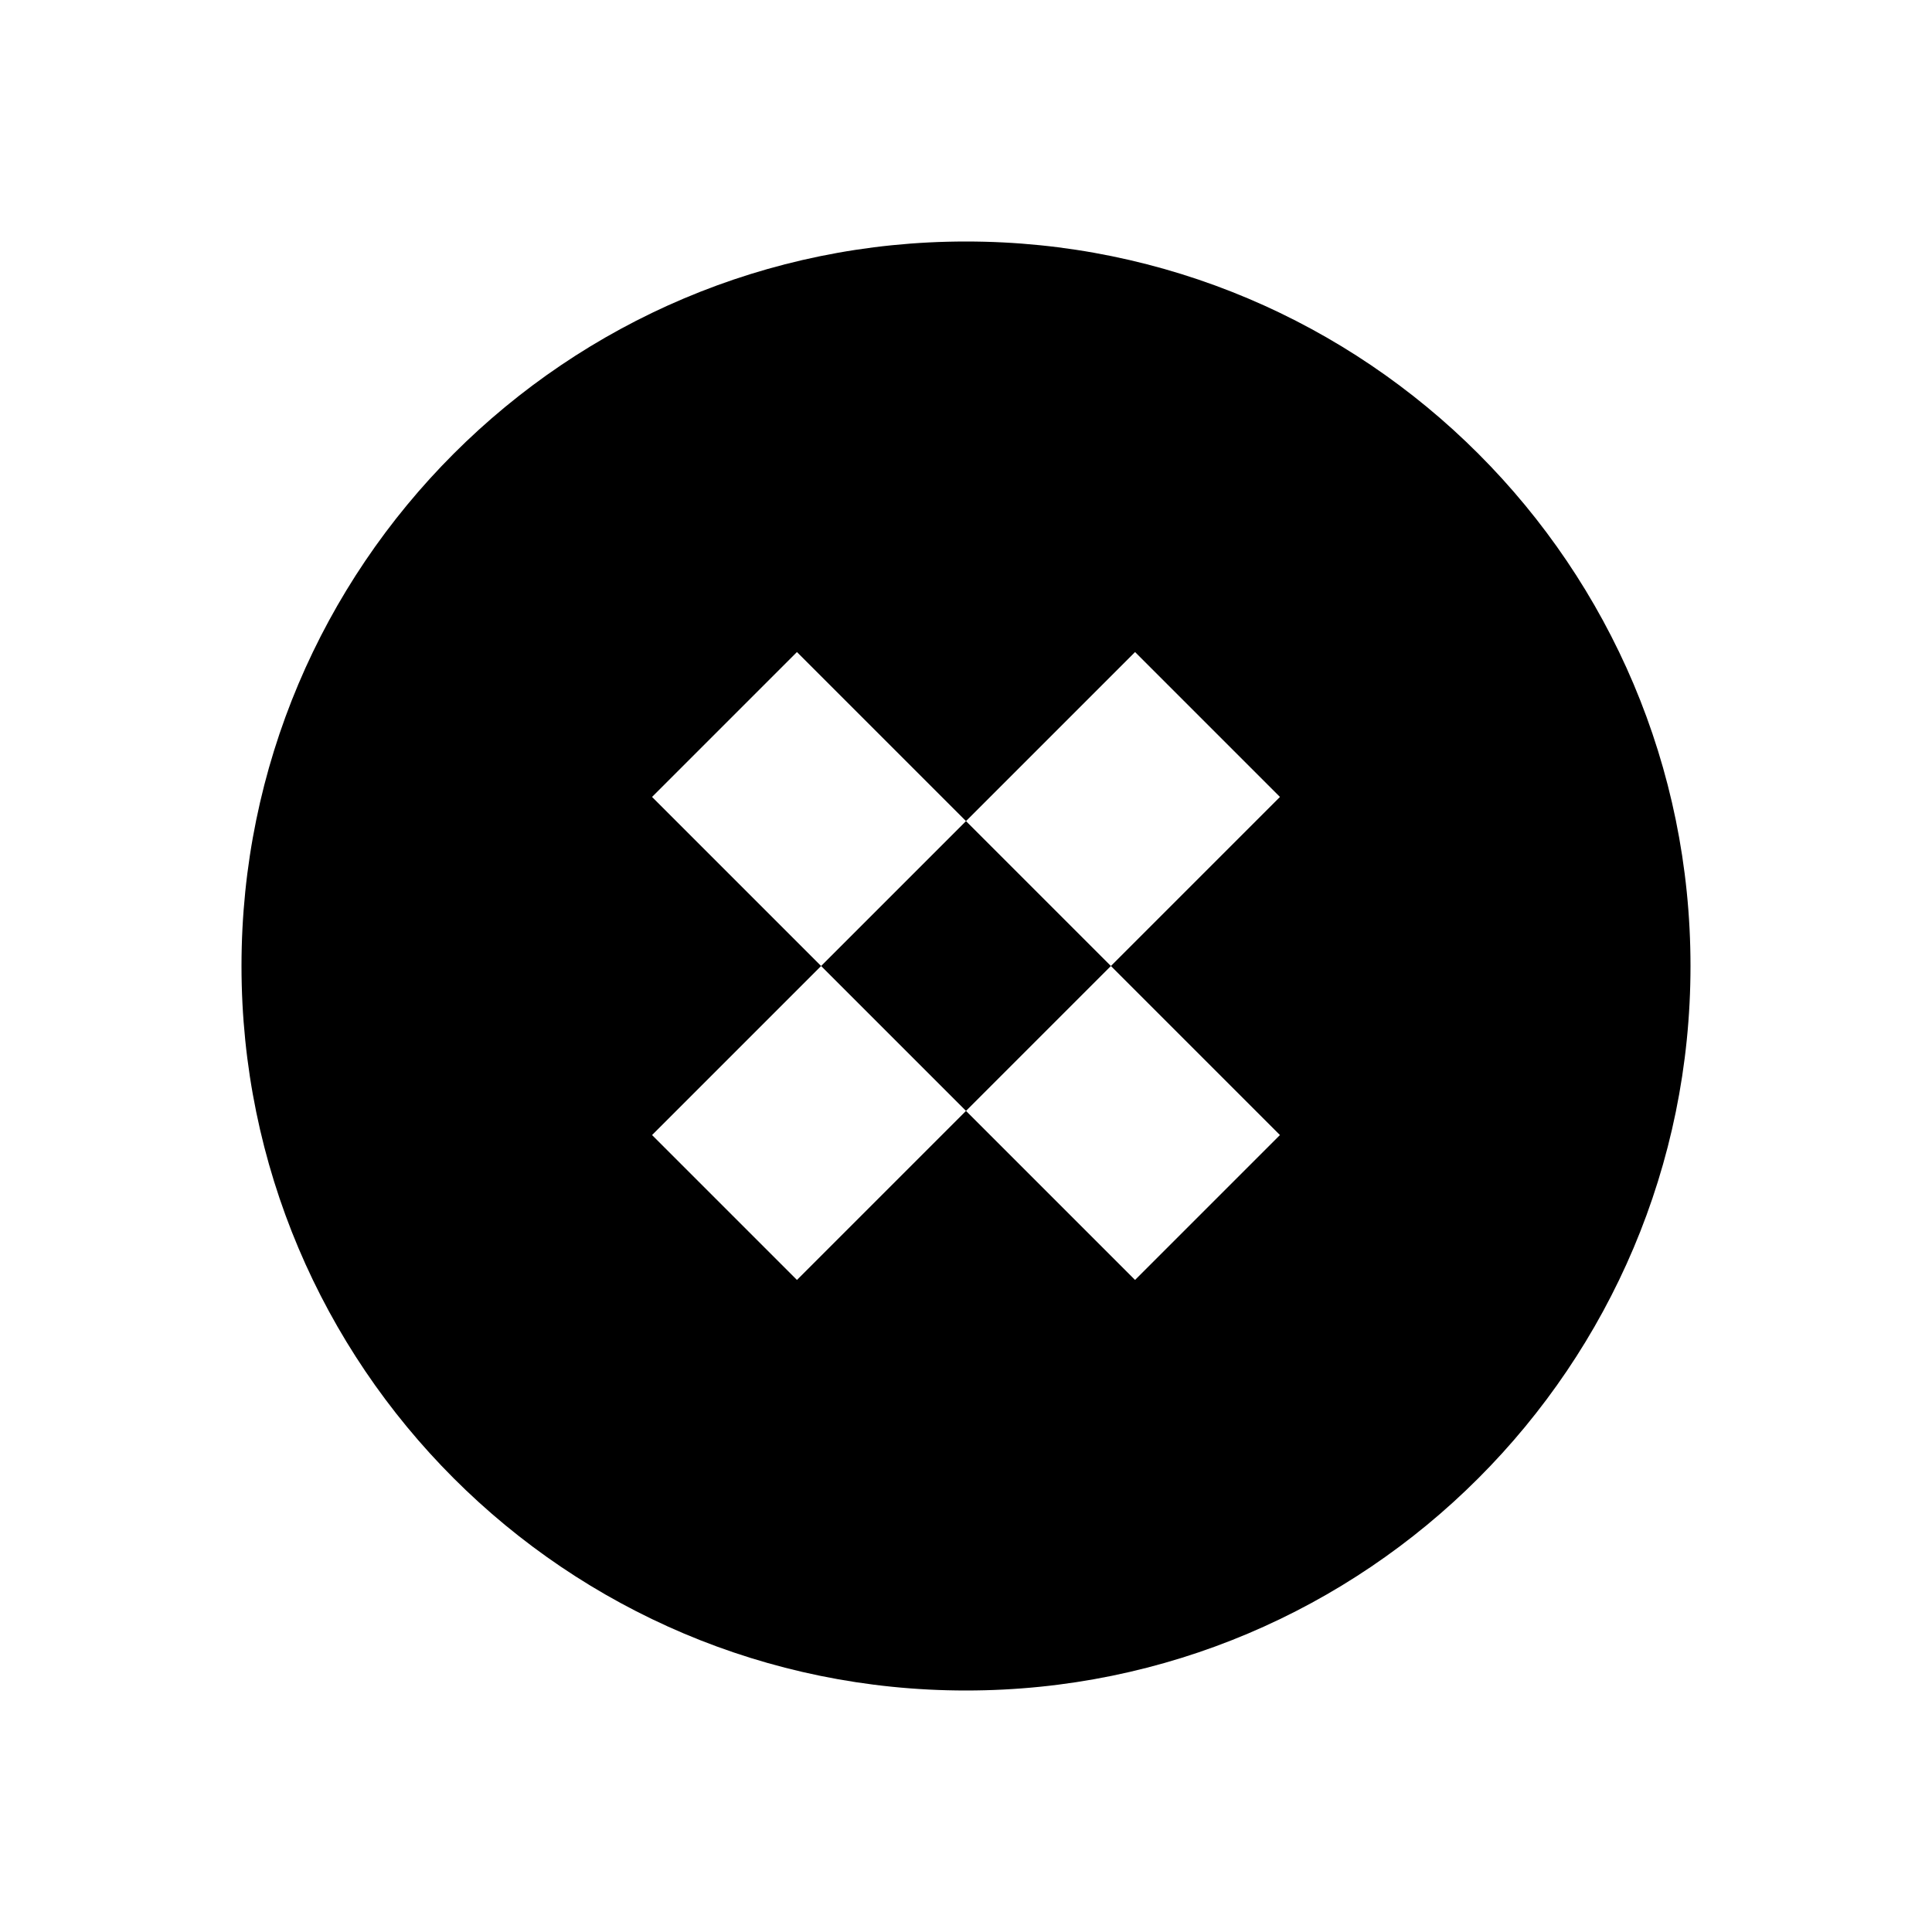
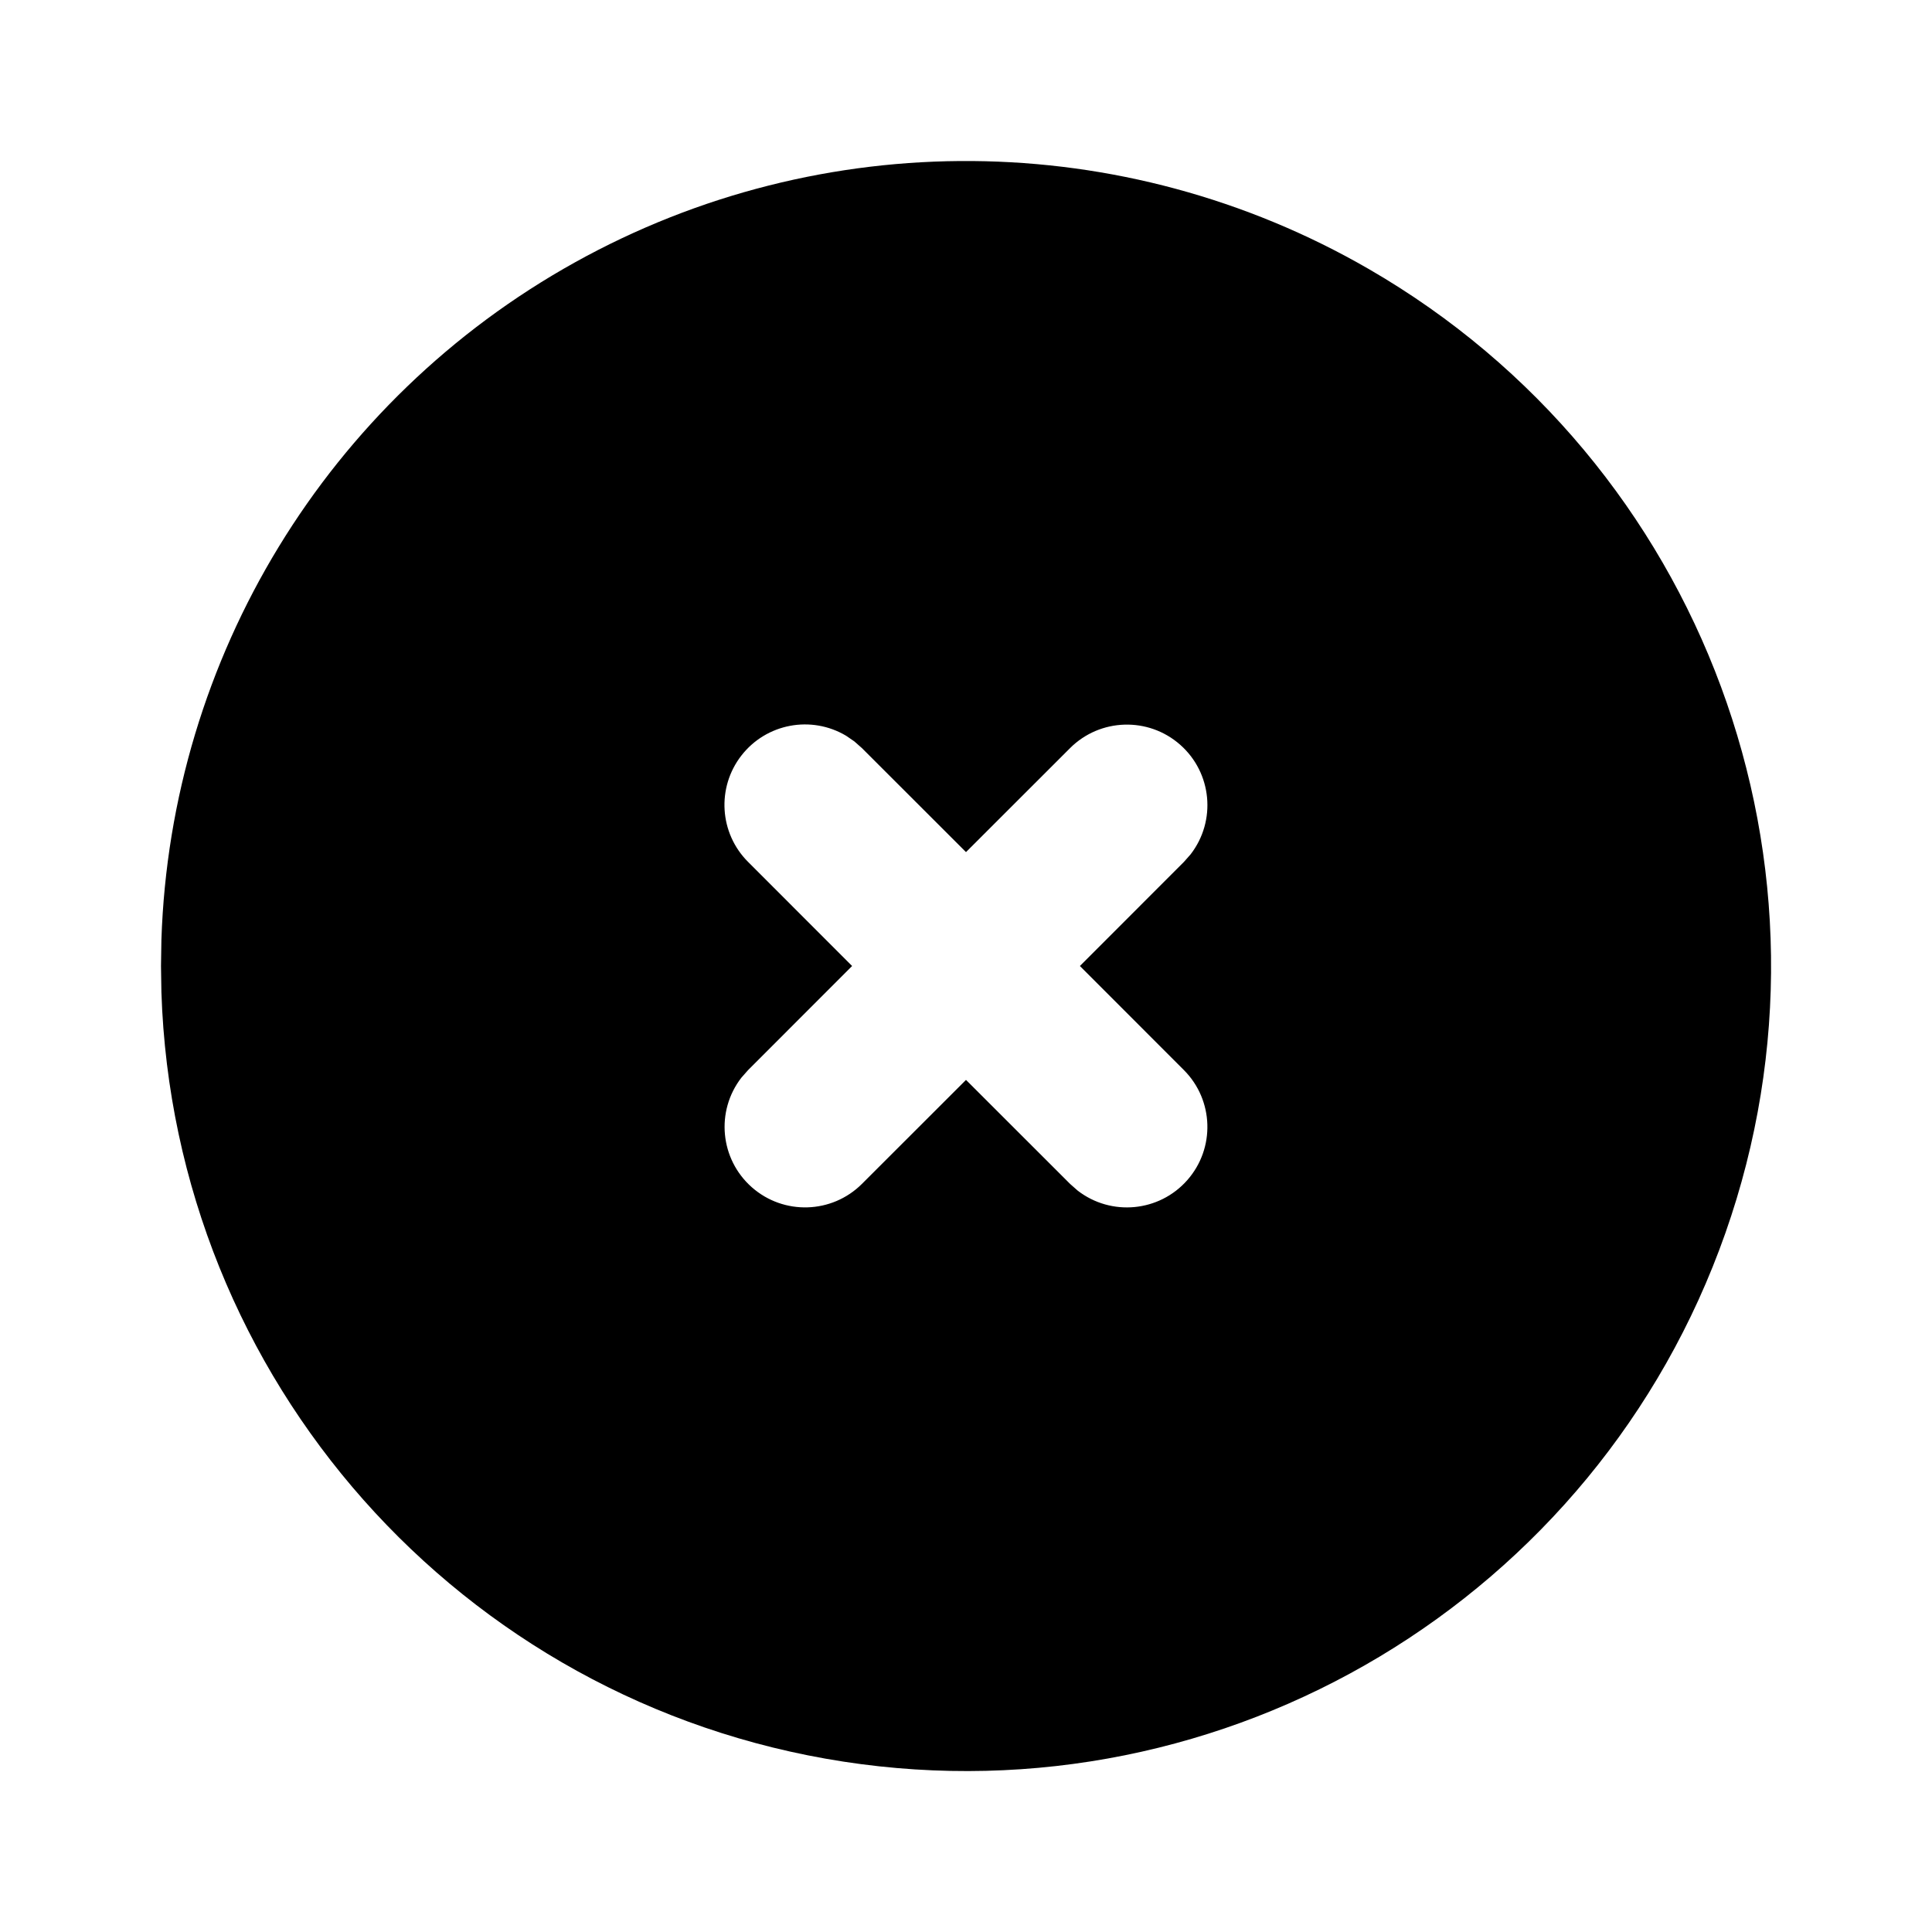
- <svg xmlns="http://www.w3.org/2000/svg" viewBox="0 0 24 24" fill="currentColor" role="img" aria-label="incorrect">
-   <path fill-rule="evenodd" d="M12 3a9 9 0 1 1 0 18 9 9 0 0 1 0-18ZM8.1 9.9 9.9 8.1 15.9 14.1 14.1 15.9ZM15.9 9.9 14.1 8.1 8.1 14.1 9.9 15.9Z" />
+ <svg xmlns="http://www.w3.org/2000/svg" viewBox="0 0 24 24" role="img" aria-label="incorrect">
+   <path fill="currentColor" d="M17 3.34a10 10 0 1 1-14.995 8.984L2 12l.005-.324A10 10 0 0 1 17 3.34m-6.489 5.8a1 1 0 0 0-1.218 1.567L10.585 12l-1.292 1.293l-.083.094a1 1 0 0 0 1.497 1.32L12 13.415l1.293 1.292l.094.083a1 1 0 0 0 1.32-1.497L13.415 12l1.292-1.293l.083-.094a1 1 0 0 0-1.497-1.32L12 10.585l-1.293-1.292l-.094-.083z" />
</svg>
